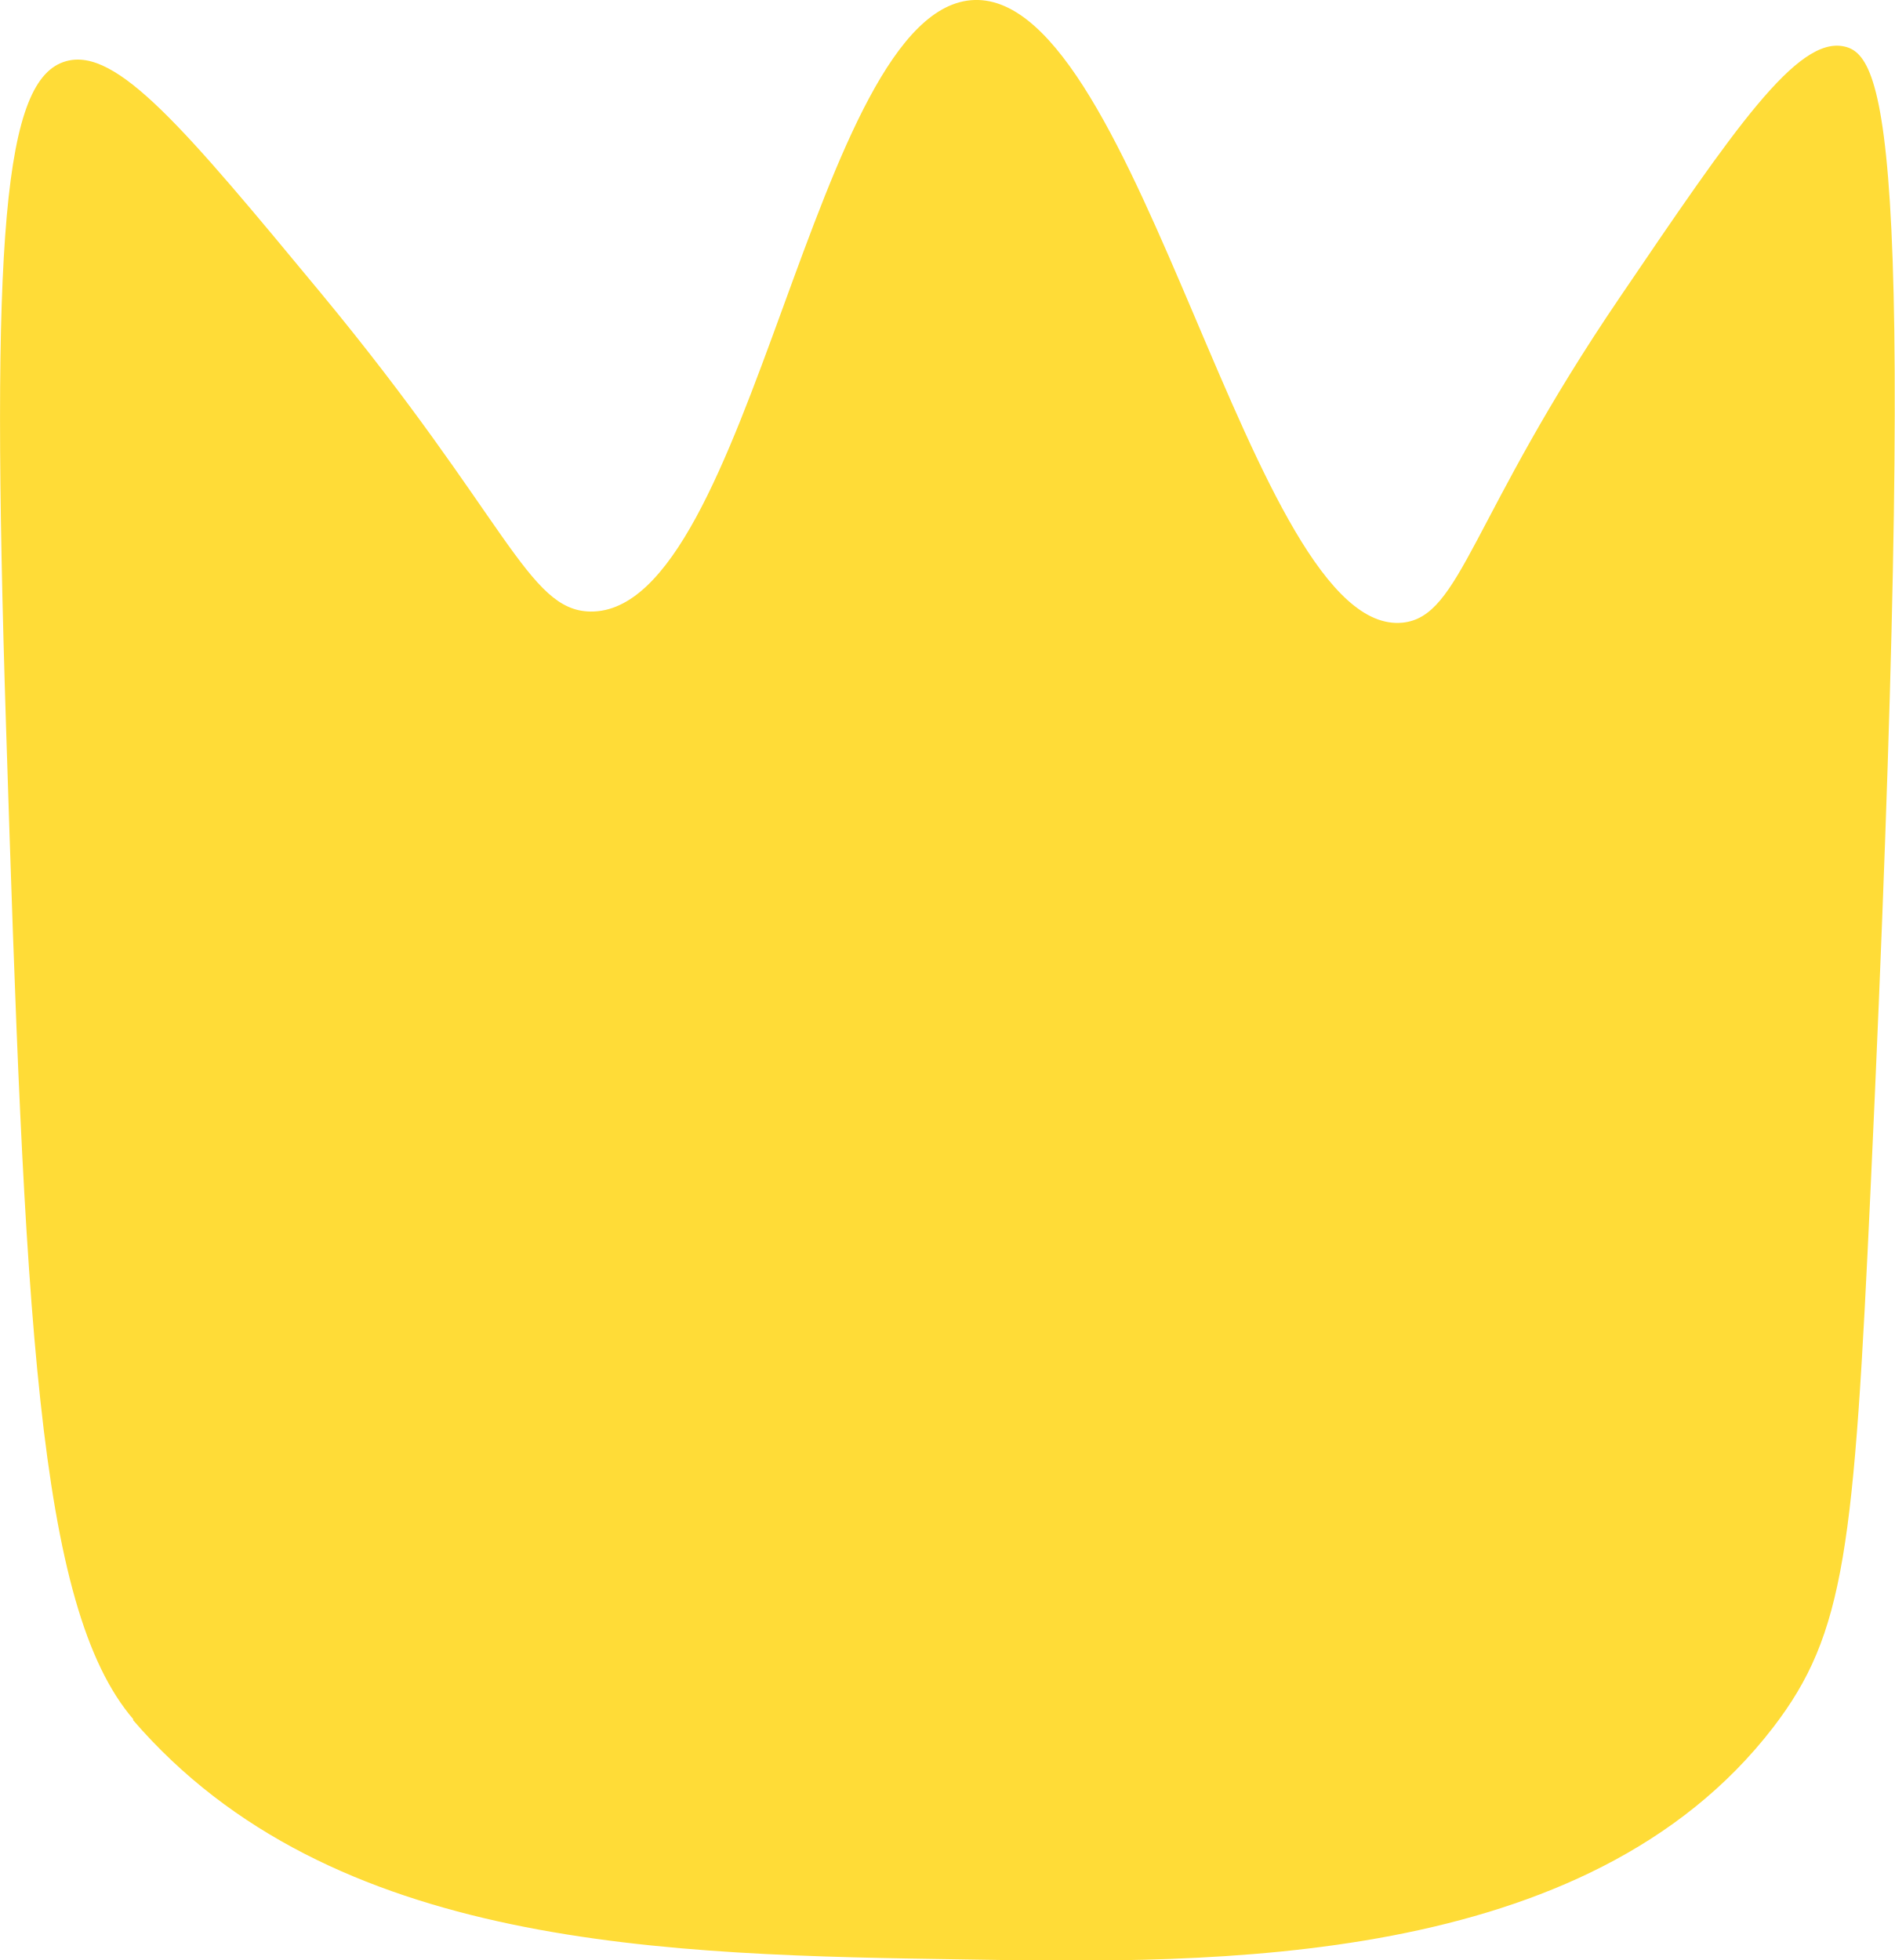
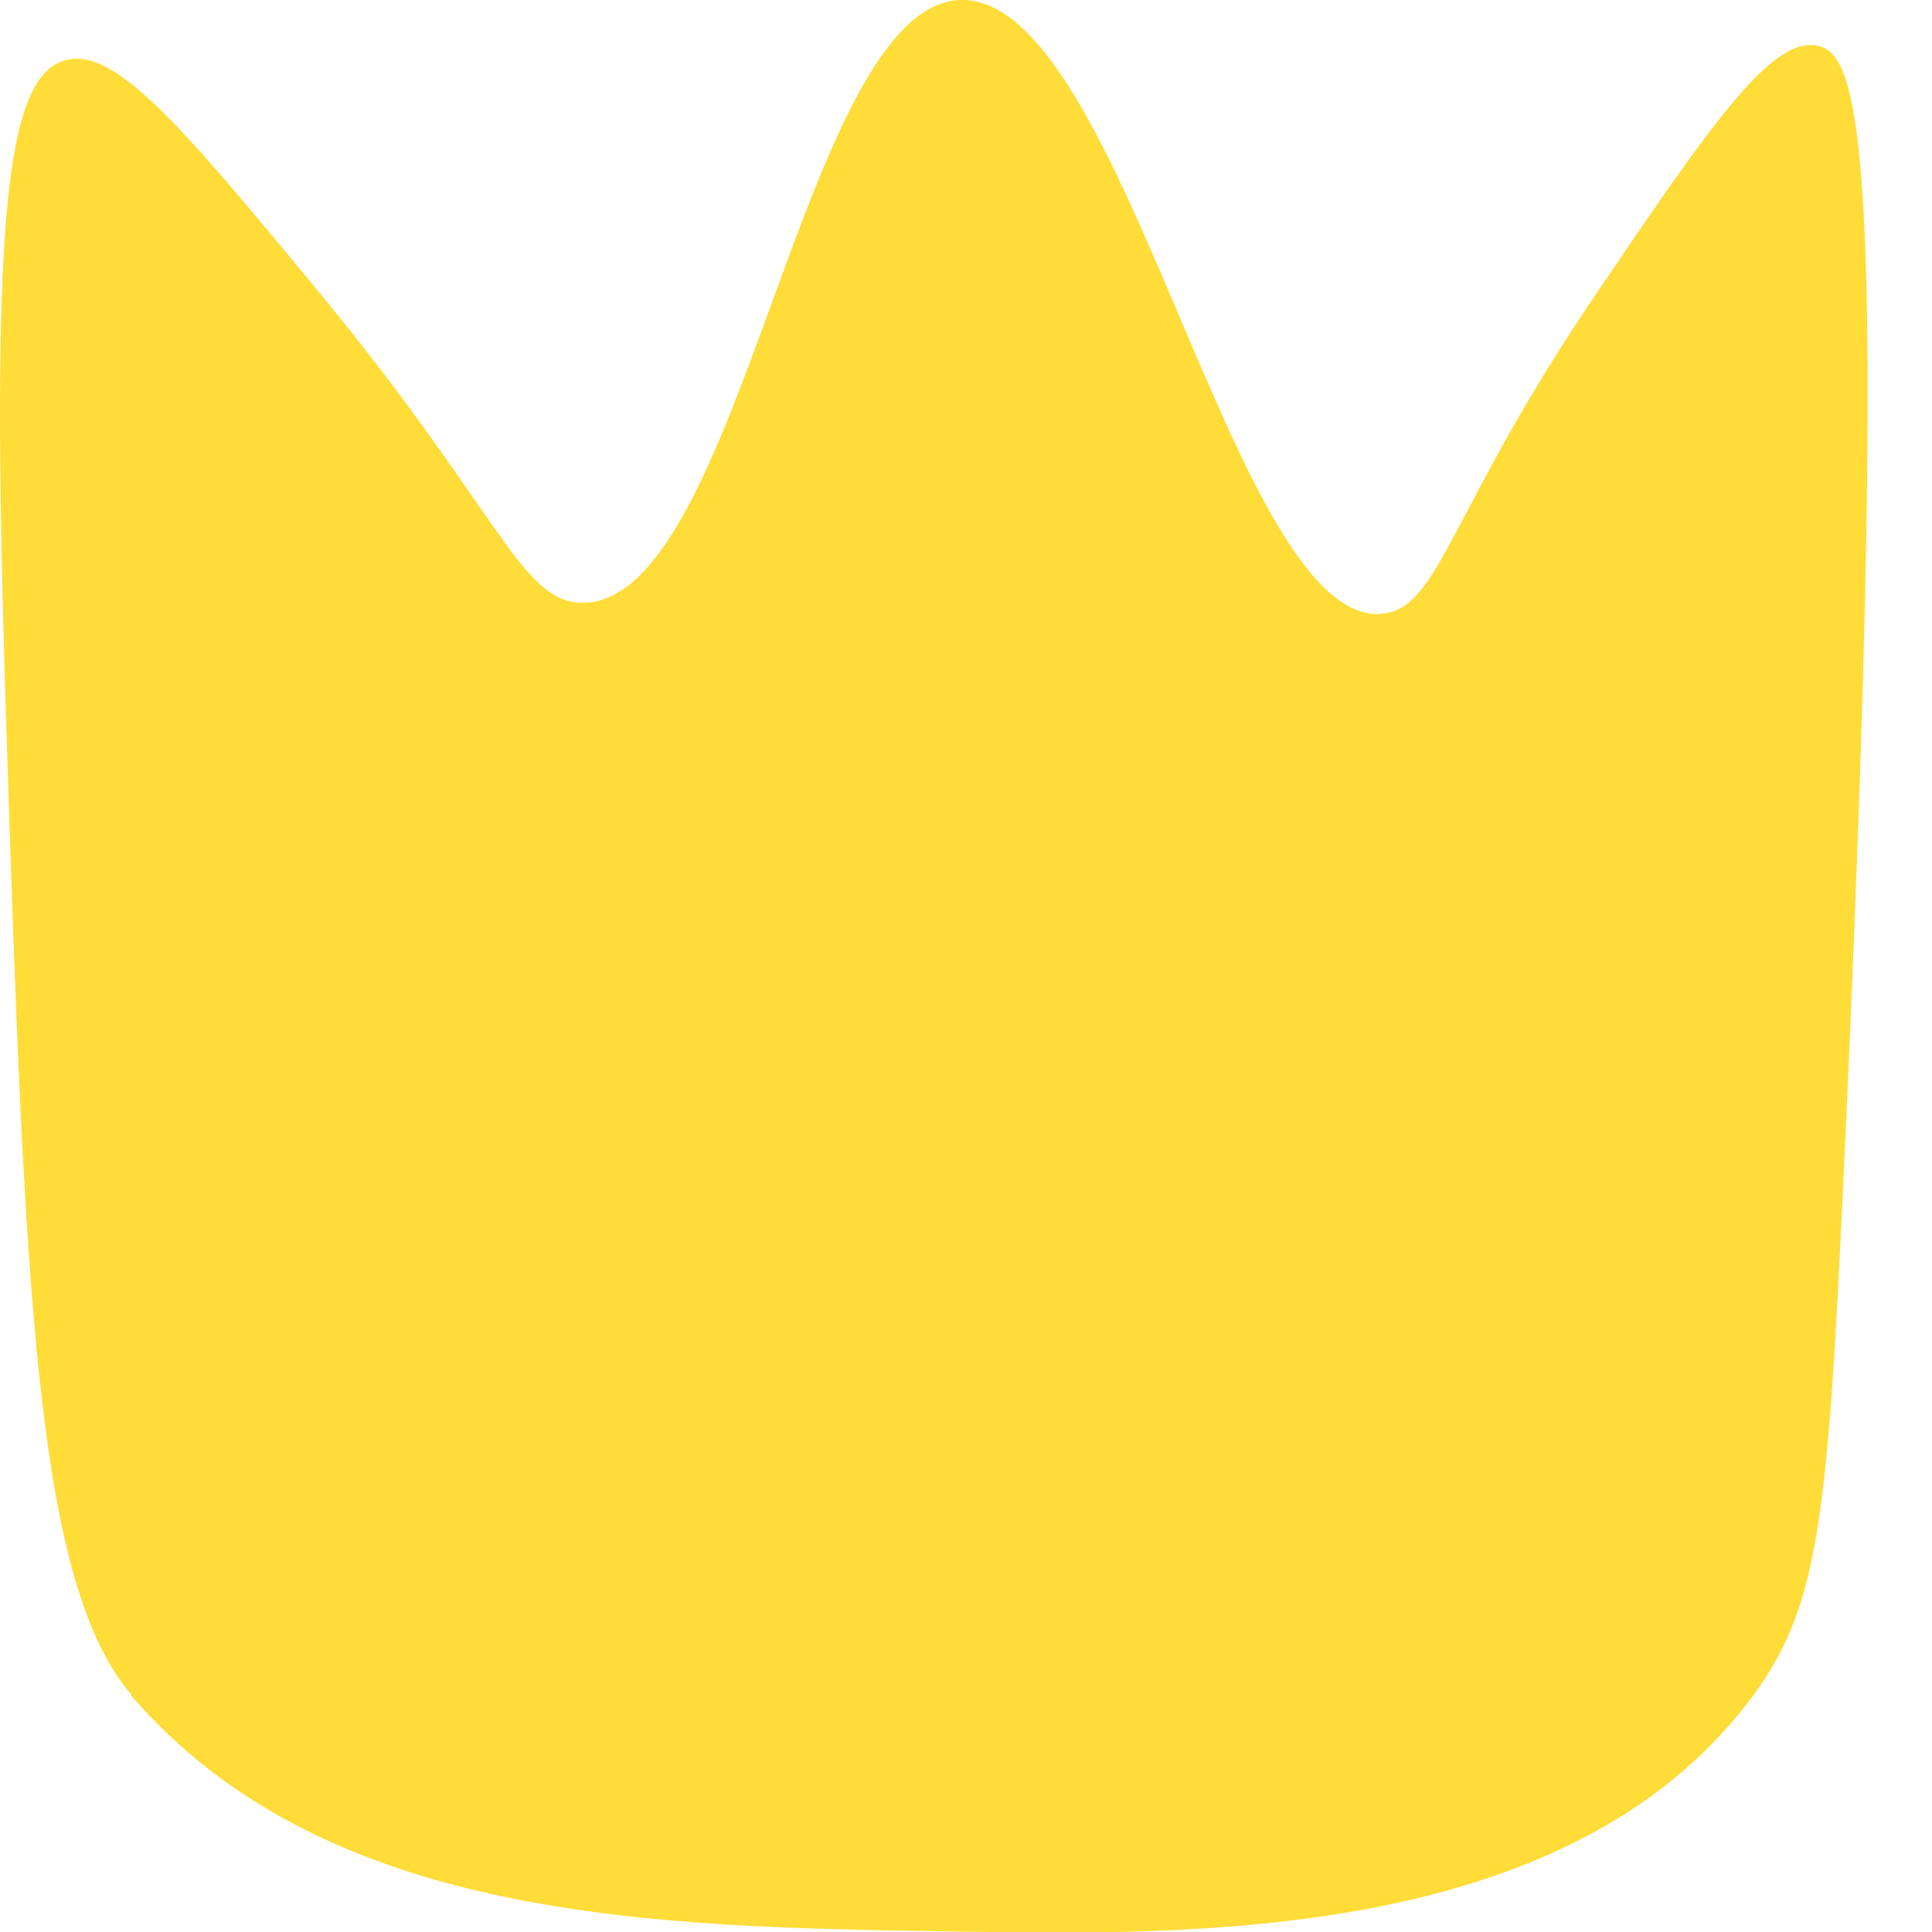
- <svg xmlns="http://www.w3.org/2000/svg" id="_Слой_2" data-name="Слой 2" viewBox="0 0 37.49 38.78">
-   <defs>
-     <style>
-       .cls-1 {
-         fill: #ffdc37;
-       }
-     </style>
-   </defs>
-   <g id="_Слой_1-2" data-name="Слой 1">
+ <svg xmlns="http://www.w3.org/2000/svg" viewBox="0 0 38.78 38.78" fill="#ffdc37">
+   <g>
    <path class="cls-1" d="m2.64,34.02C.72,31.79.49,25.96.12,14.39-.19,4.65.07,1.55,1.31,1.21c1-.28,2.35,1.34,5.04,4.59,3.68,4.45,4.09,6.28,5.33,6.3C14.88,12.14,16.09.1,19.28,0c3.29-.1,5.47,12.62,8.47,12.32,1.16-.12,1.33-2.07,4.3-6.44,2.26-3.33,3.51-5.17,4.44-4.96.83.18,1.48,1.95.52,22.59-.33,7.12-.5,8.81-1.93,10.67-3.68,4.78-11.11,4.67-15.93,4.59-5.98-.09-12.6-.19-16.52-4.74Z" />
  </g>
</svg>
